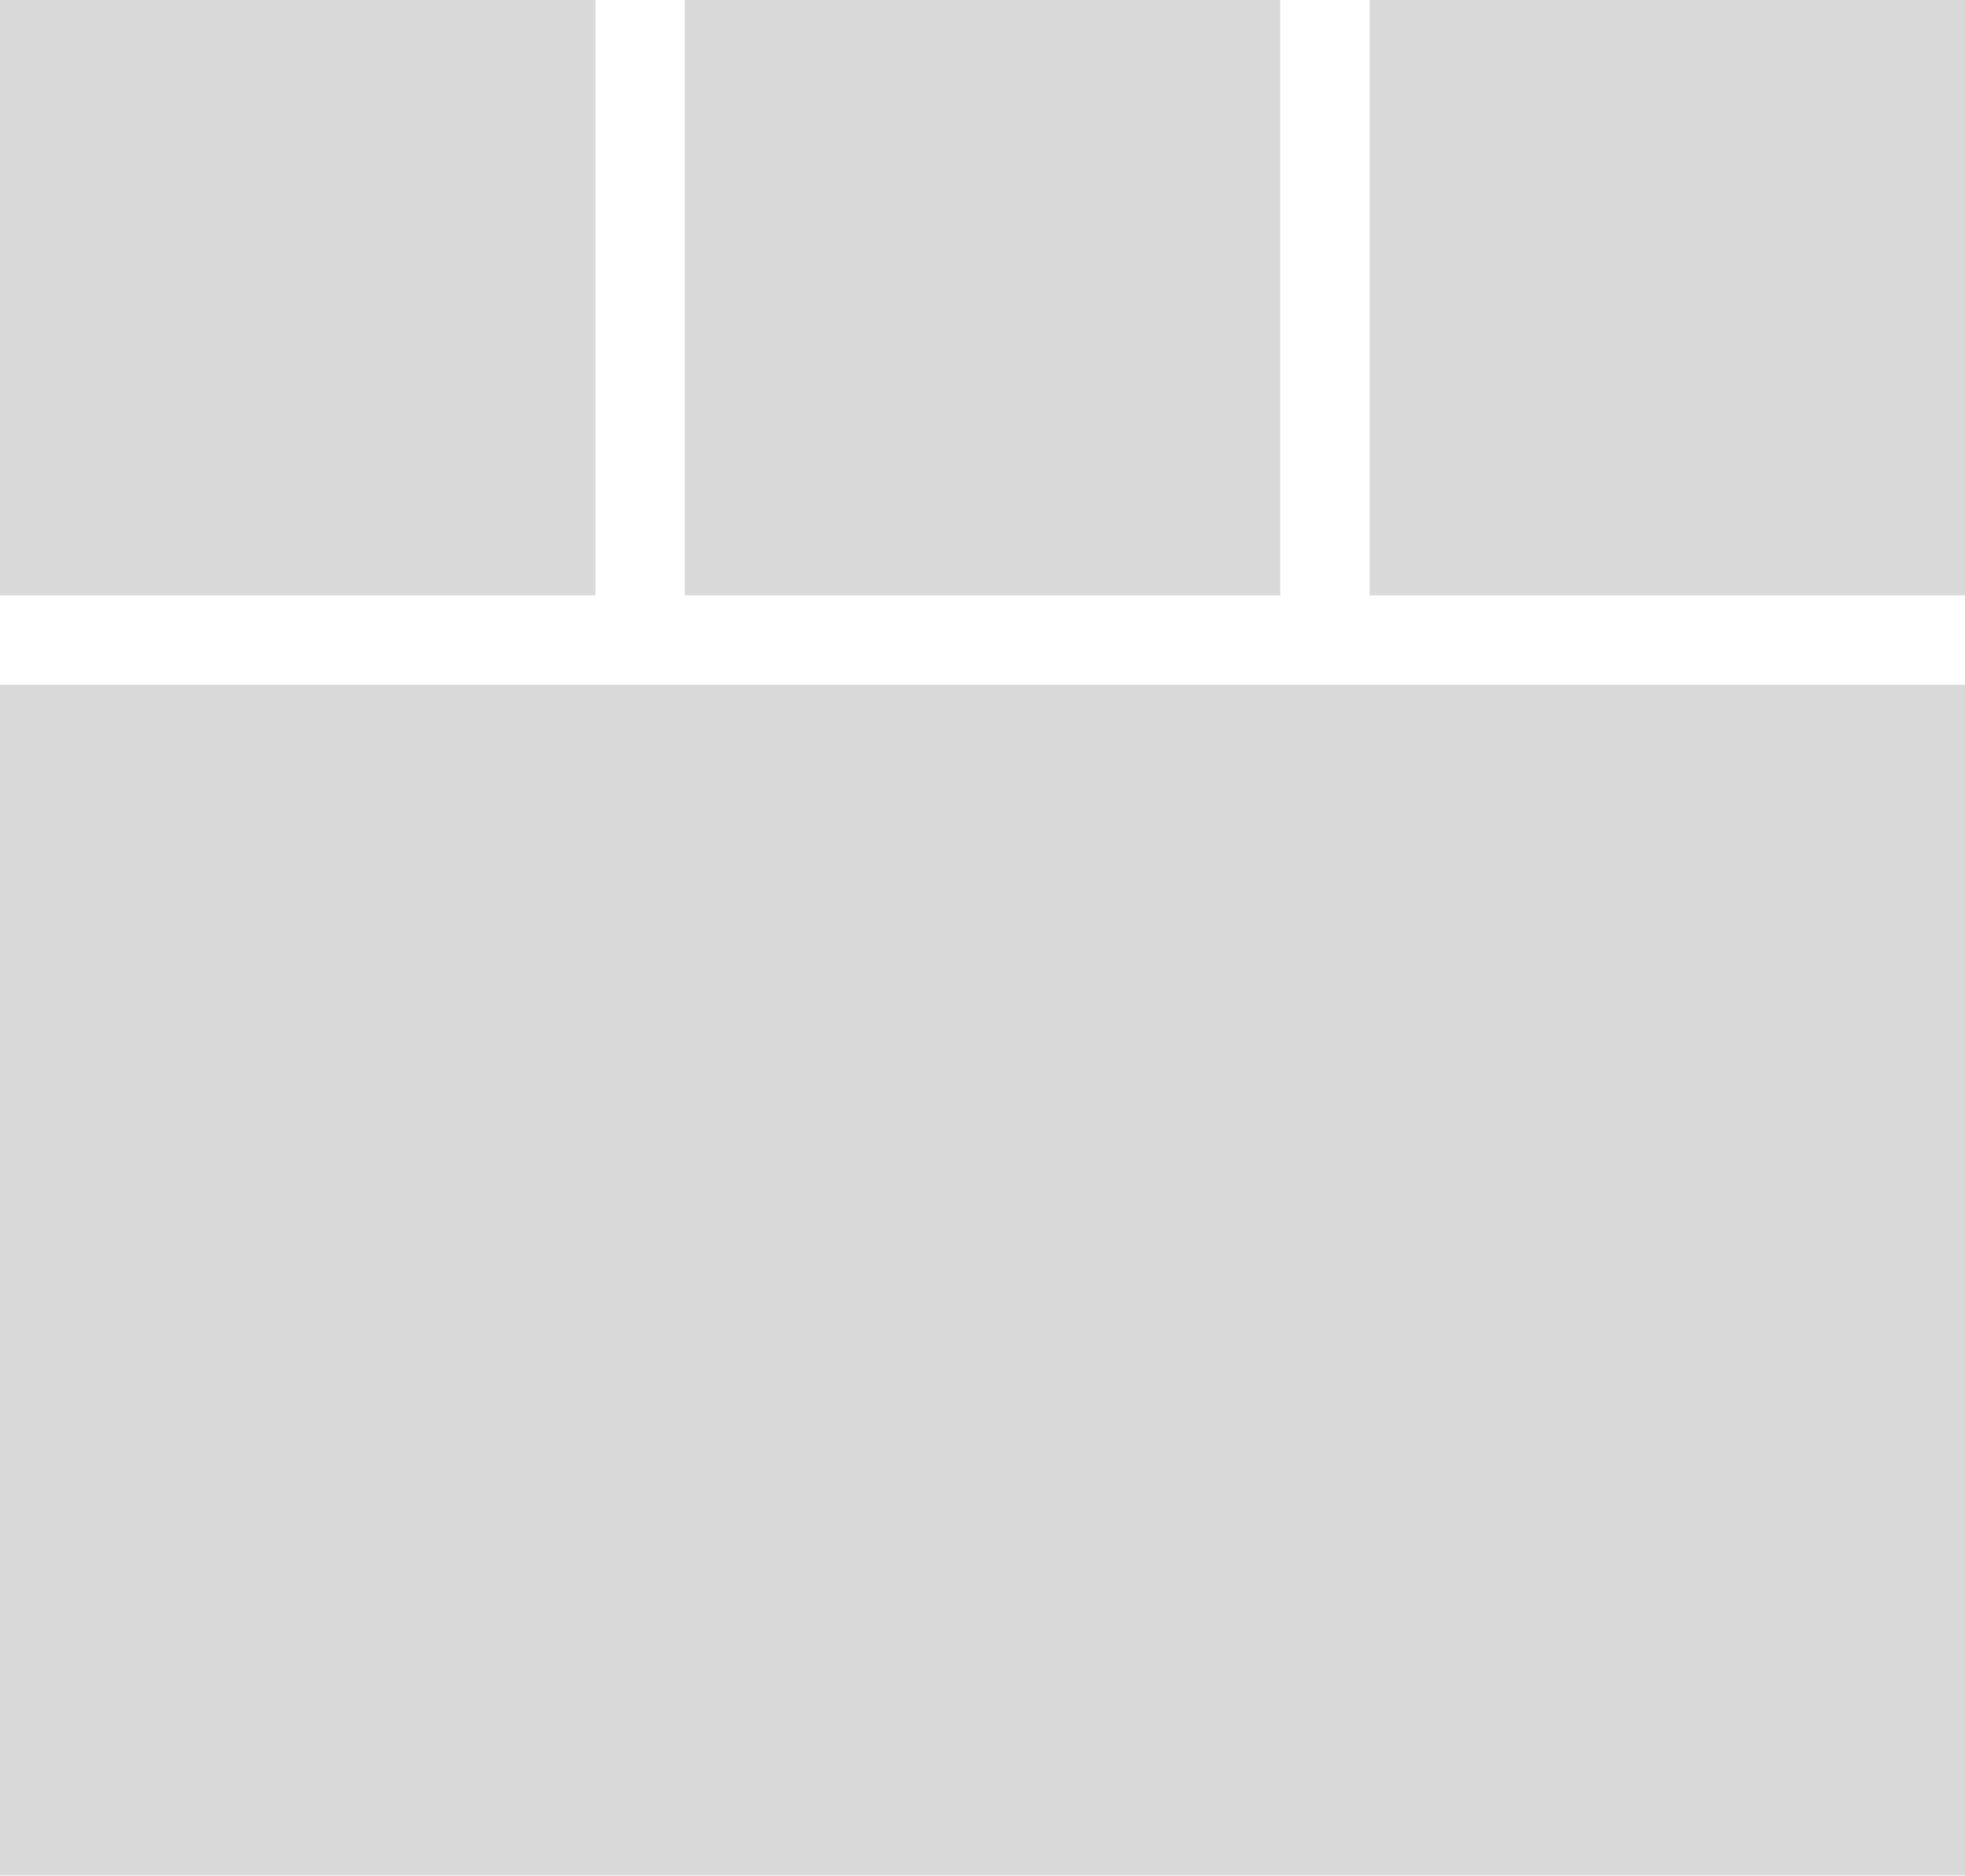
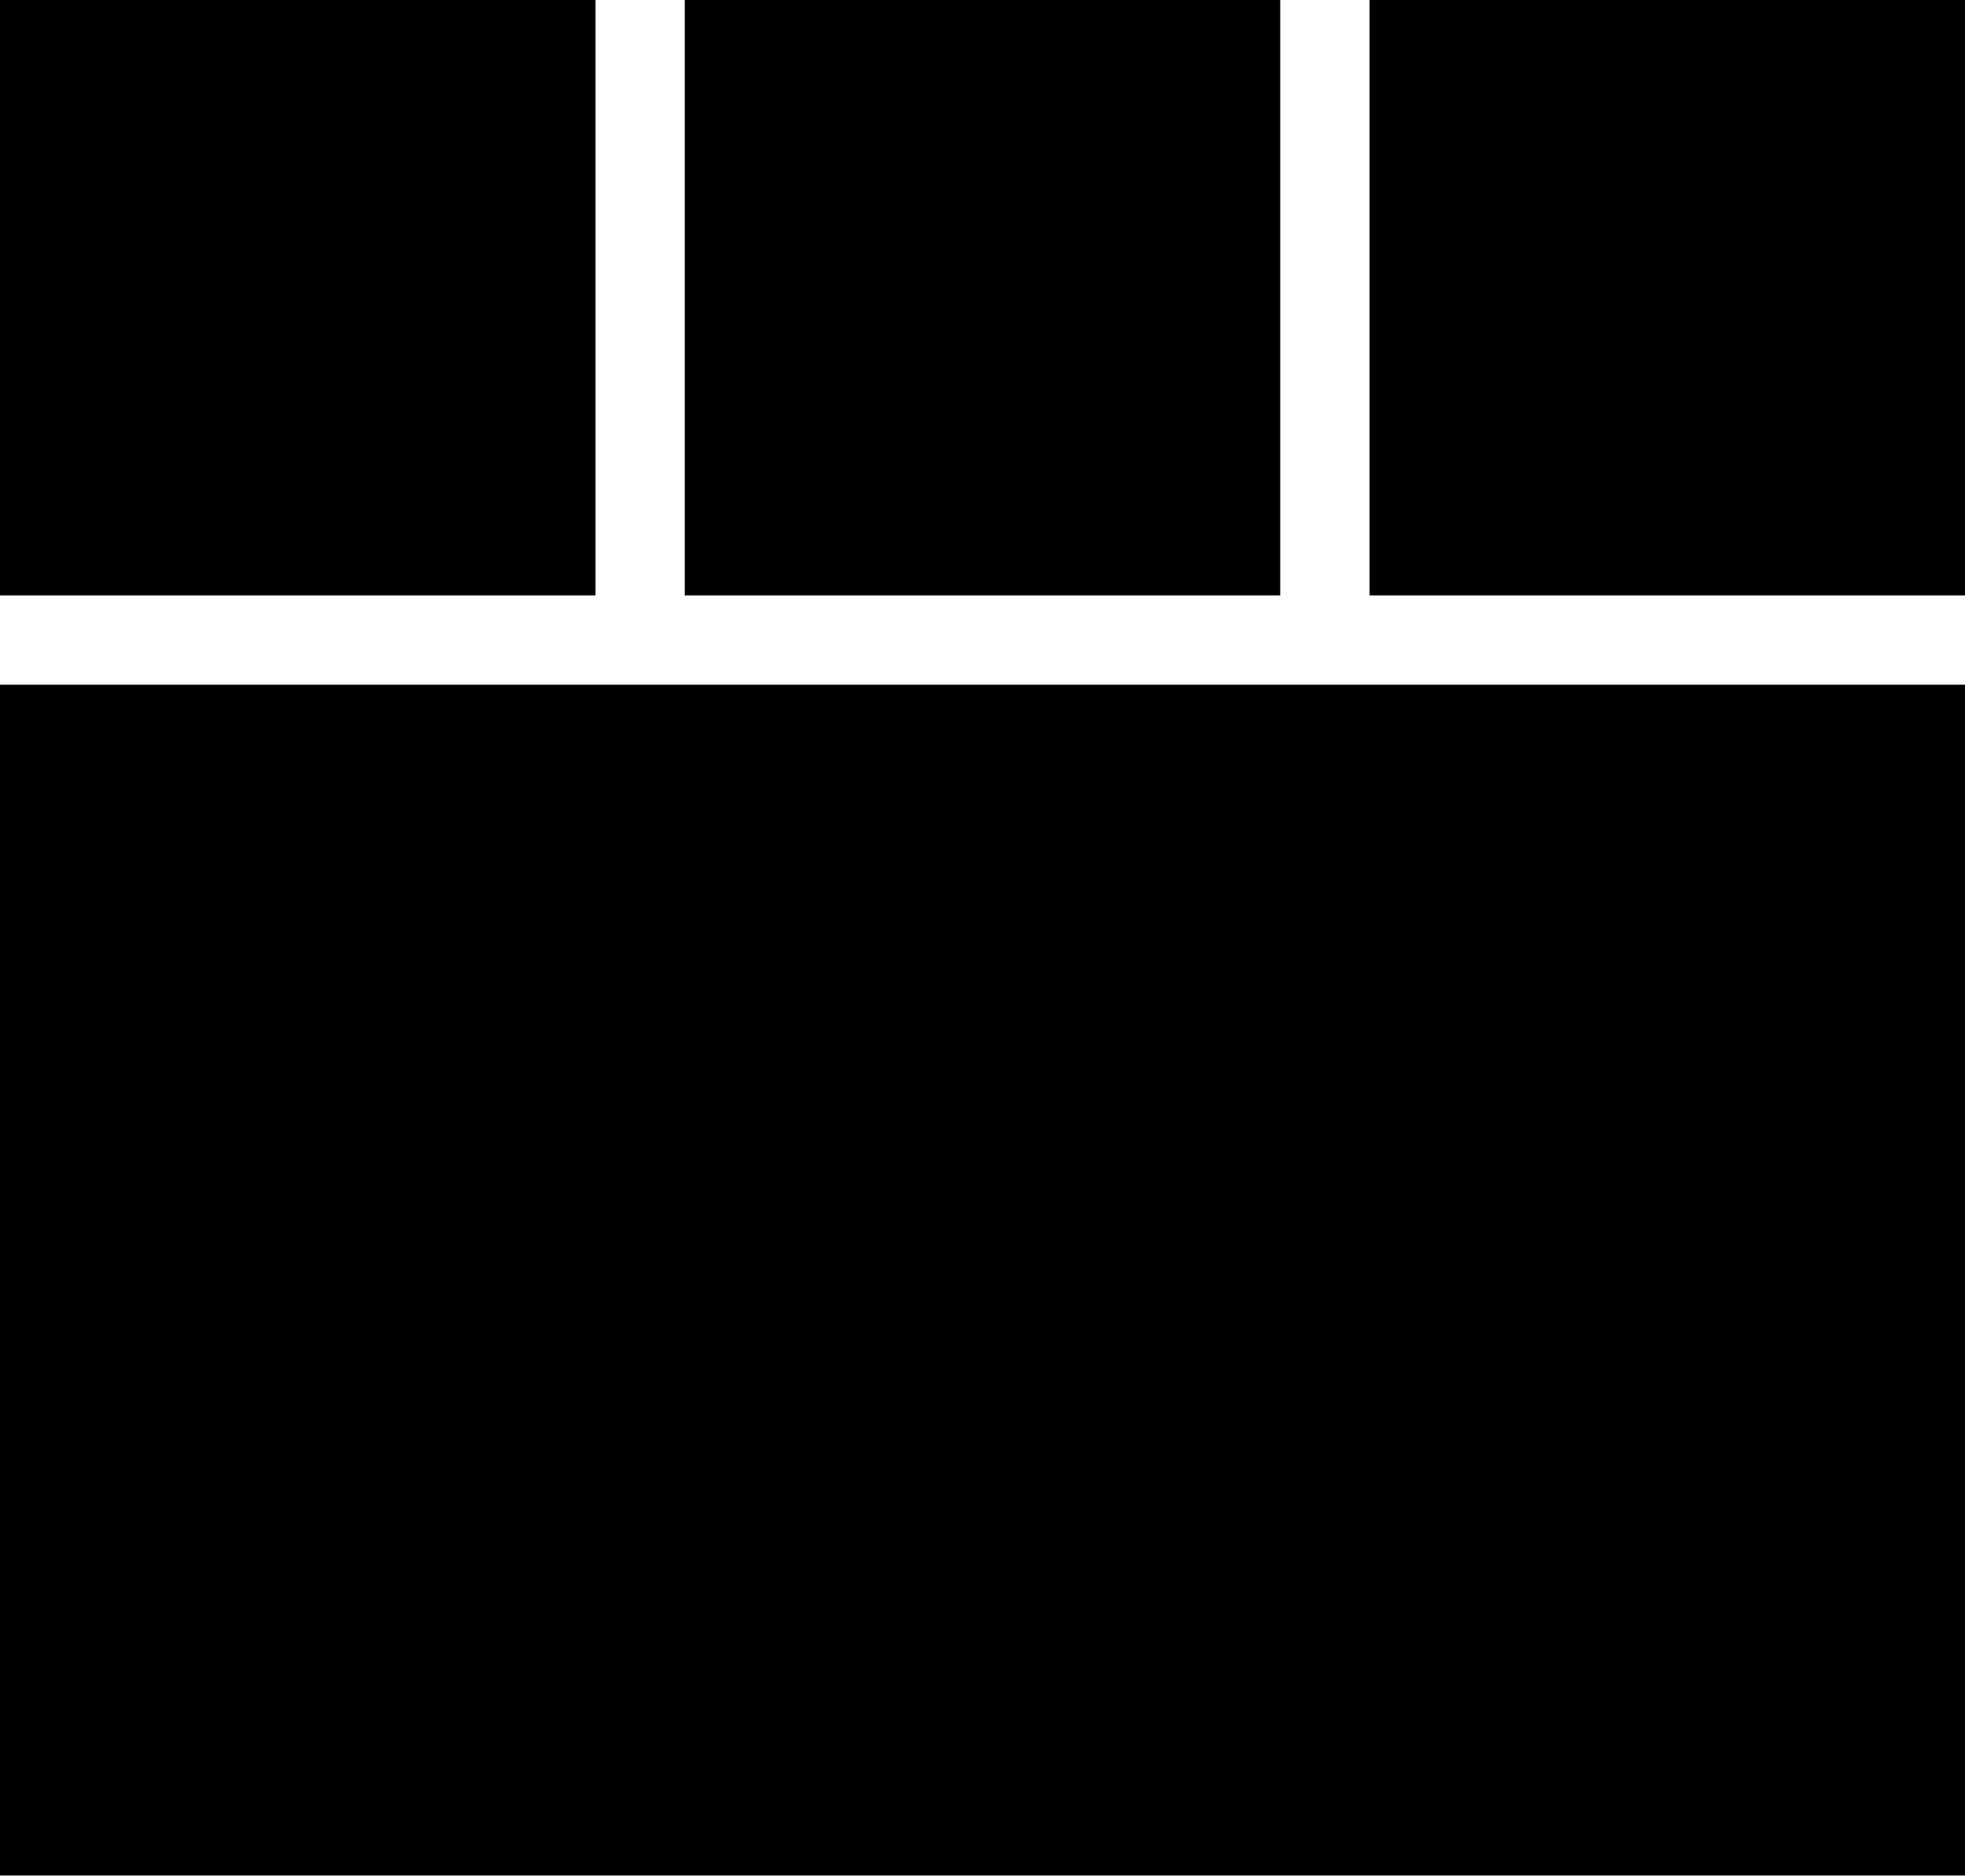
- <svg xmlns="http://www.w3.org/2000/svg" width="660" height="630" viewBox="0 0 660 630" fill="none">
-   <rect y="230" width="660" height="400" fill="#D9D9D9" />
-   <rect width="200" height="200" fill="#D9D9D9" />
-   <rect x="460" width="200" height="200" fill="#D9D9D9" />
-   <rect x="230" width="200" height="200" fill="#D9D9D9" />
+ <svg xmlns="http://www.w3.org/2000/svg" width="660" height="630" viewBox="0 0 660 630">
+   <rect y="230" width="660" height="400" />
+   <rect width="200" height="200" />
+   <rect x="460" width="200" height="200" />
+   <rect x="230" width="200" height="200" />
</svg>
